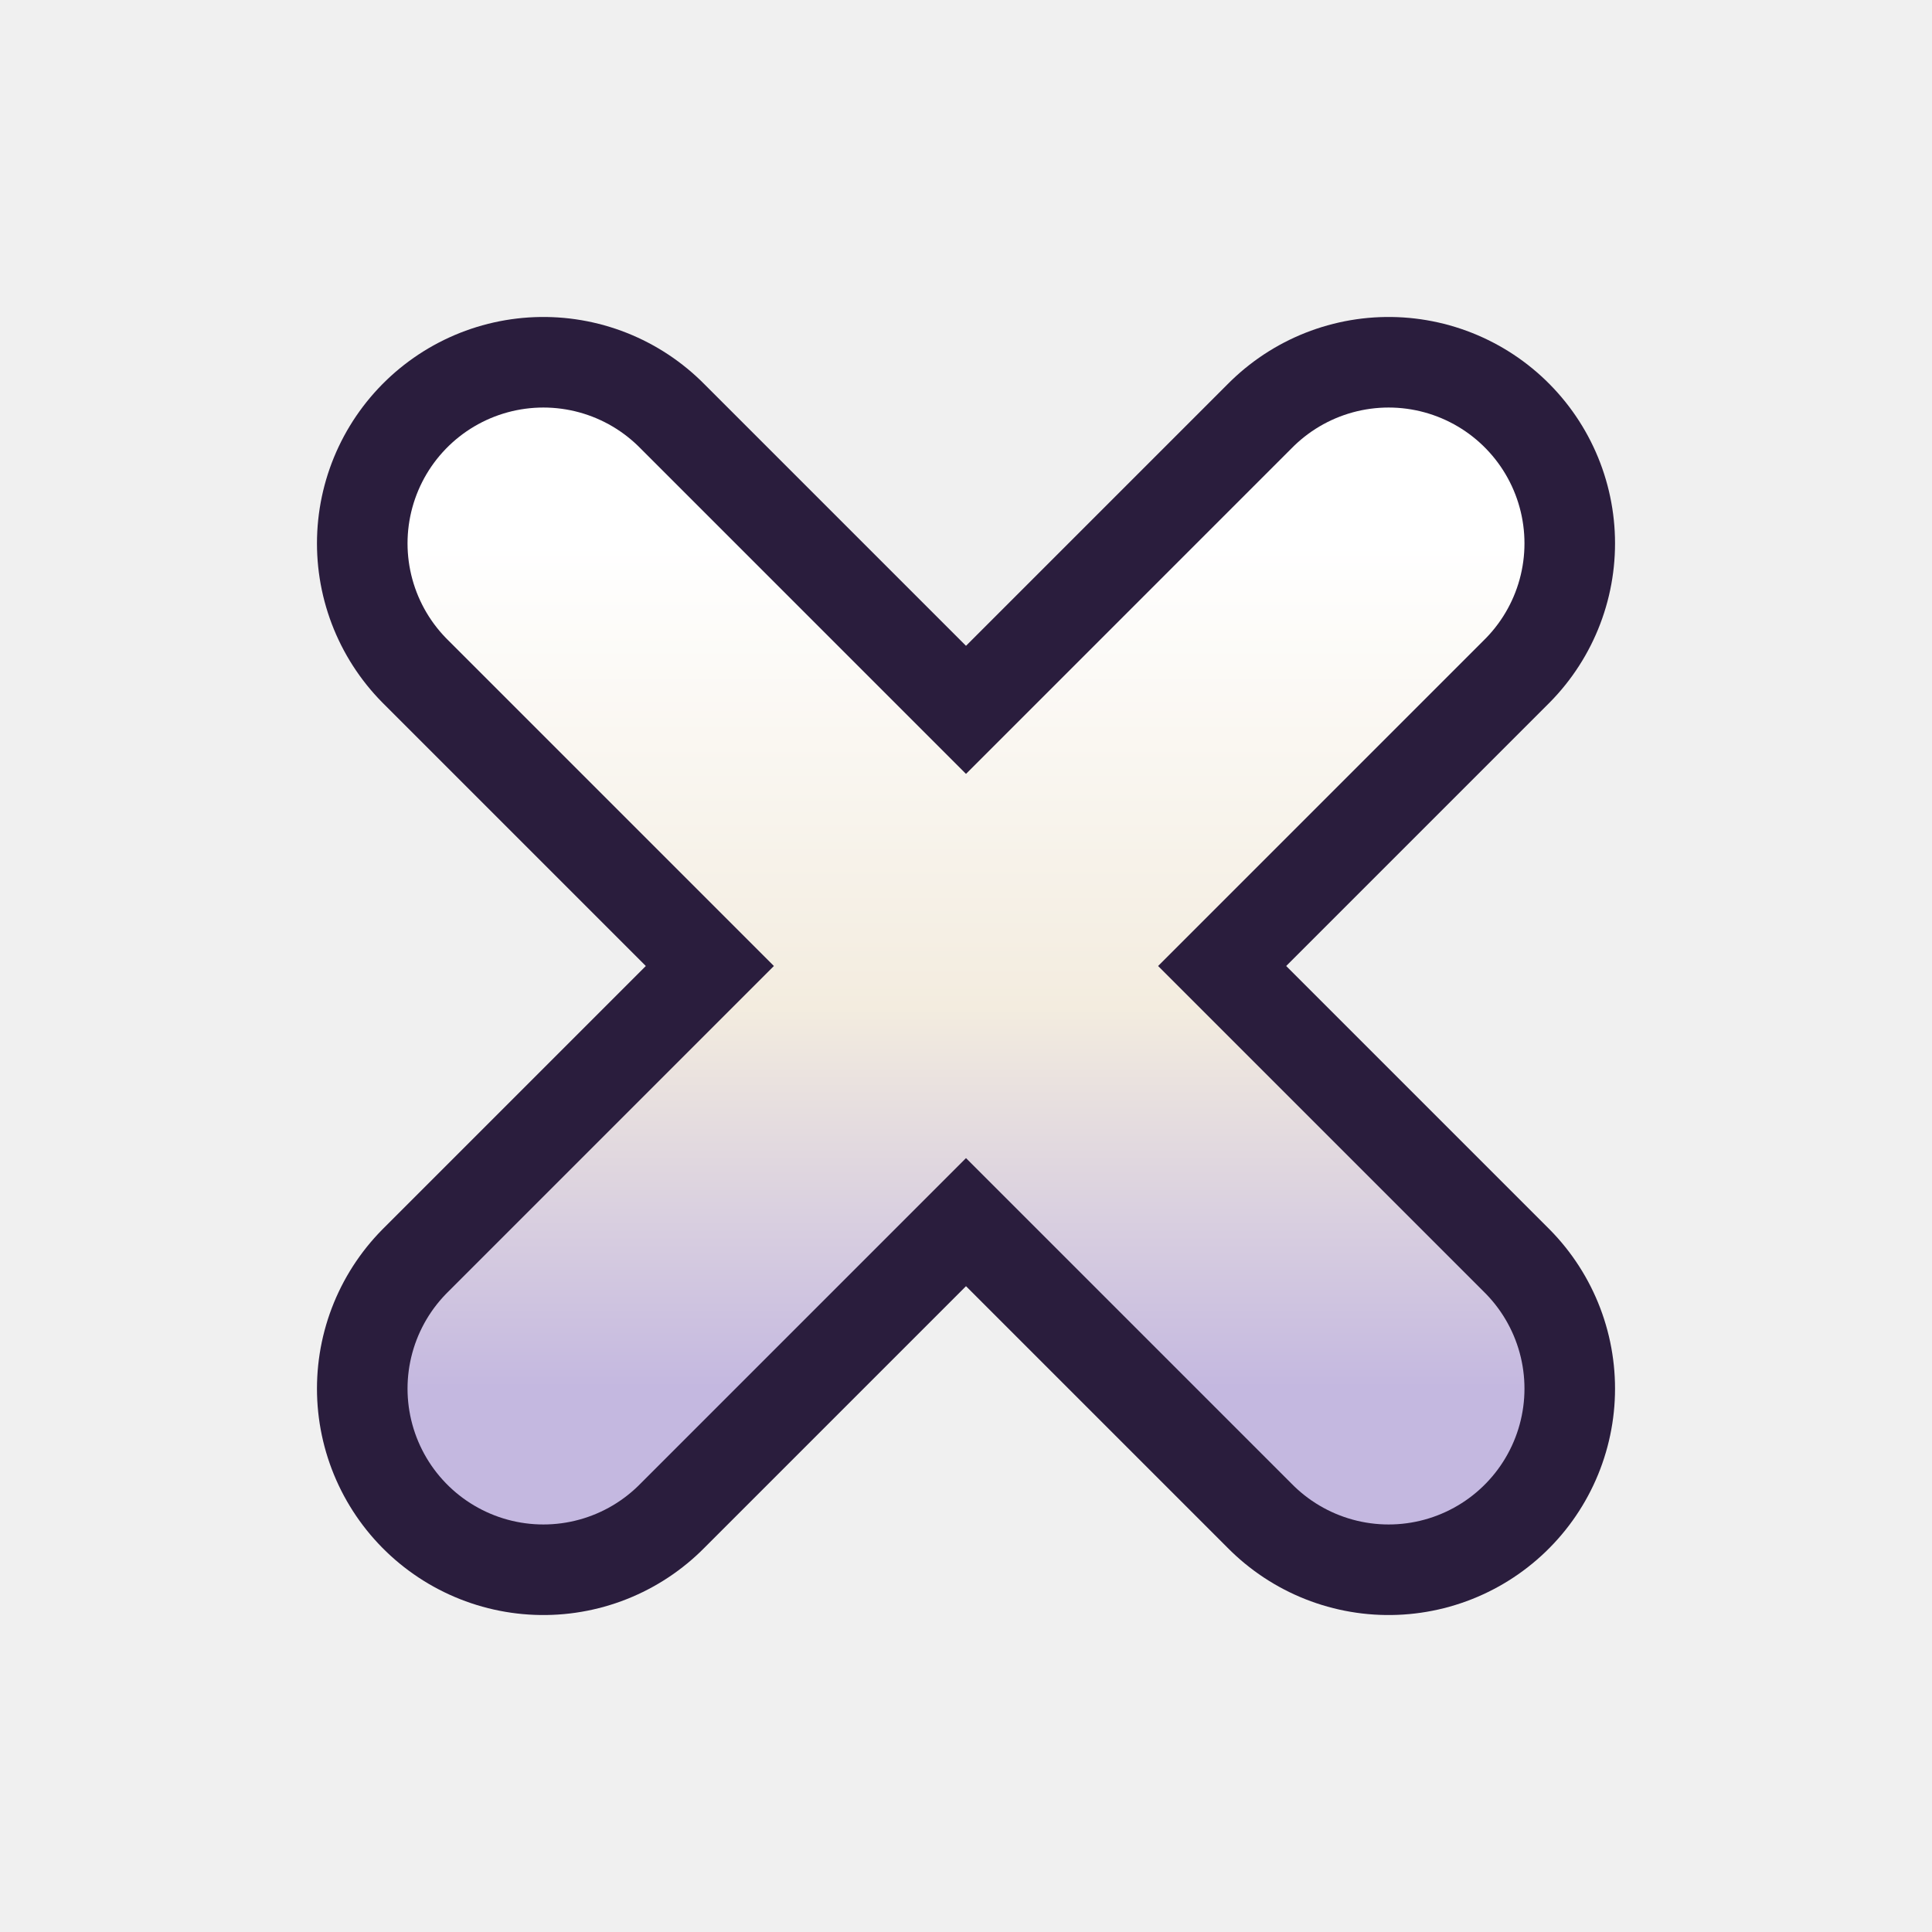
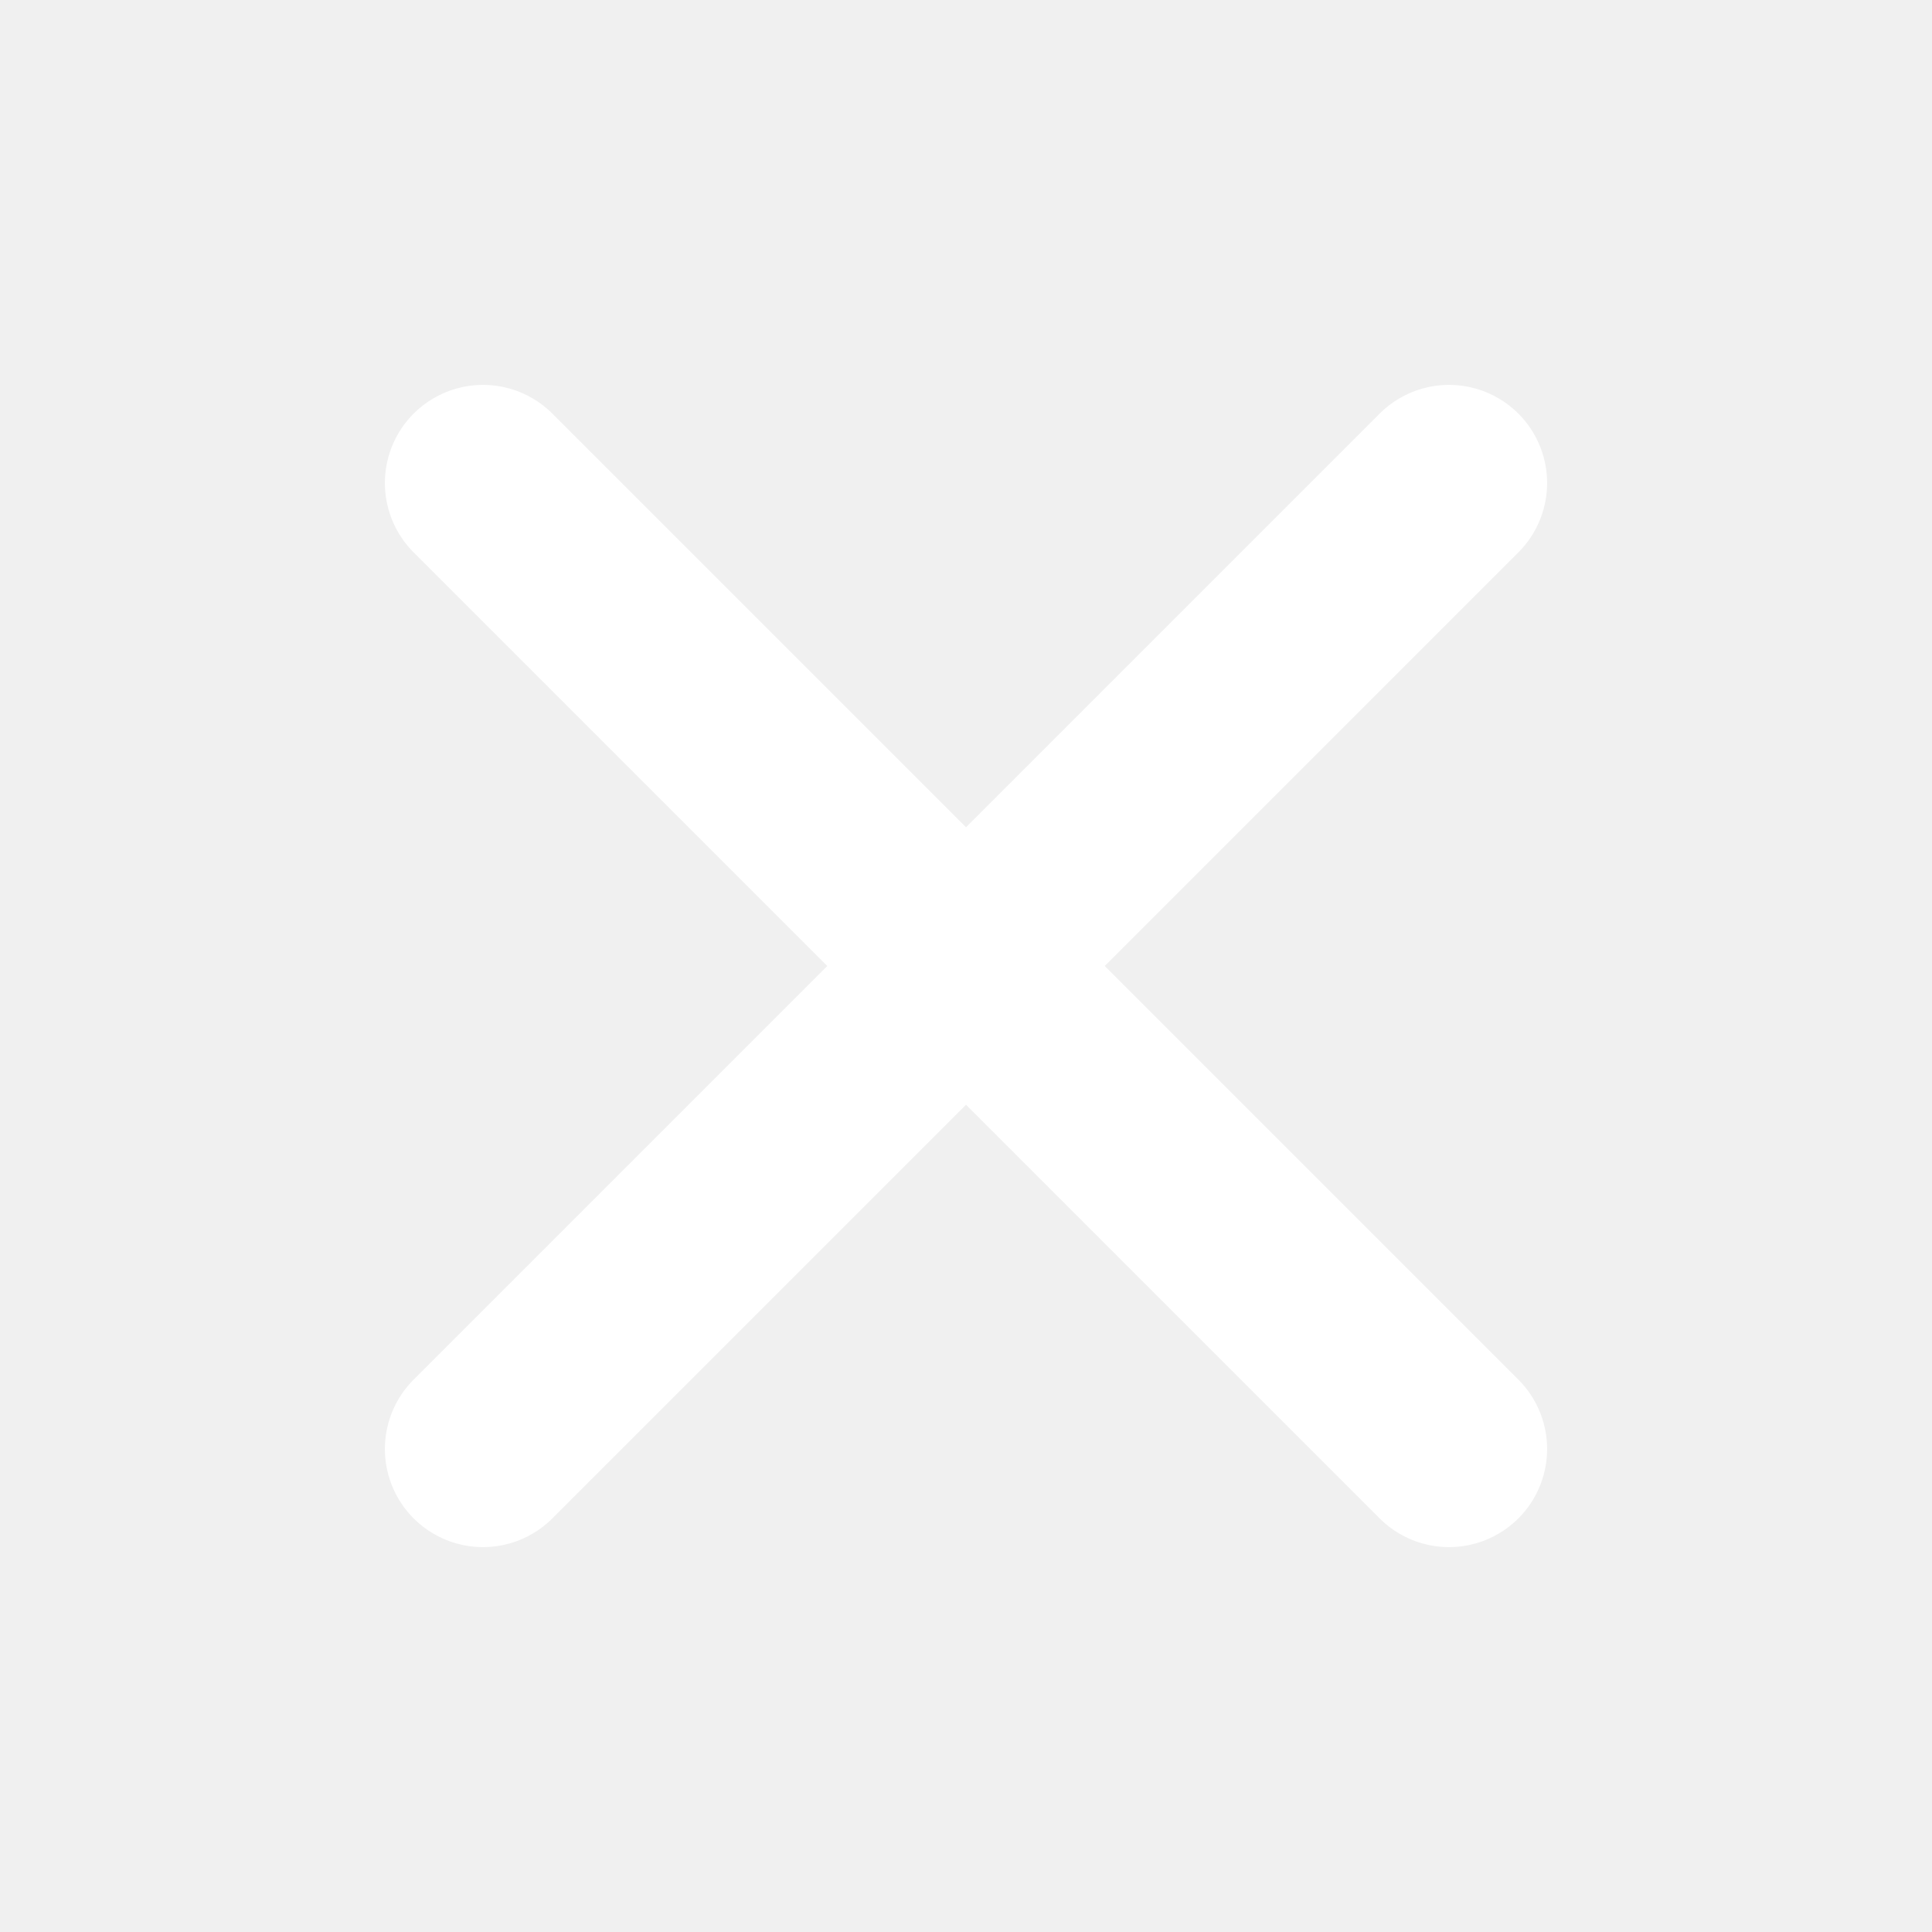
<svg xmlns="http://www.w3.org/2000/svg" width="128" height="128" viewBox="0 0 64 64">
-   <defs>
-     <linearGradient id="g" x1="0" y1="0" x2="0" y2="1">
-       <stop offset="0" stop-color="#ffffff" />
-       <stop offset="0.55" stop-color="#f3ecdf" />
-       <stop offset="1" stop-color="#c4b8e0" />
-     </linearGradient>
-   </defs>
-   <path d="M18 18 L46 46 M46 18 L18 46" fill="none" stroke="#2a1d3d" stroke-width="15" stroke-linecap="round" stroke-linejoin="round" />
-   <path d="M18 18 L46 46 M46 18 L18 46" fill="none" stroke="url(#g)" stroke-width="9" stroke-linecap="round" stroke-linejoin="round" />
+   <path d="M16 16 L48 48 M48 16 L16 48" fill="none" stroke="#ffffff" stroke-width="6.5" stroke-linecap="round" stroke-linejoin="round" />
</svg>
